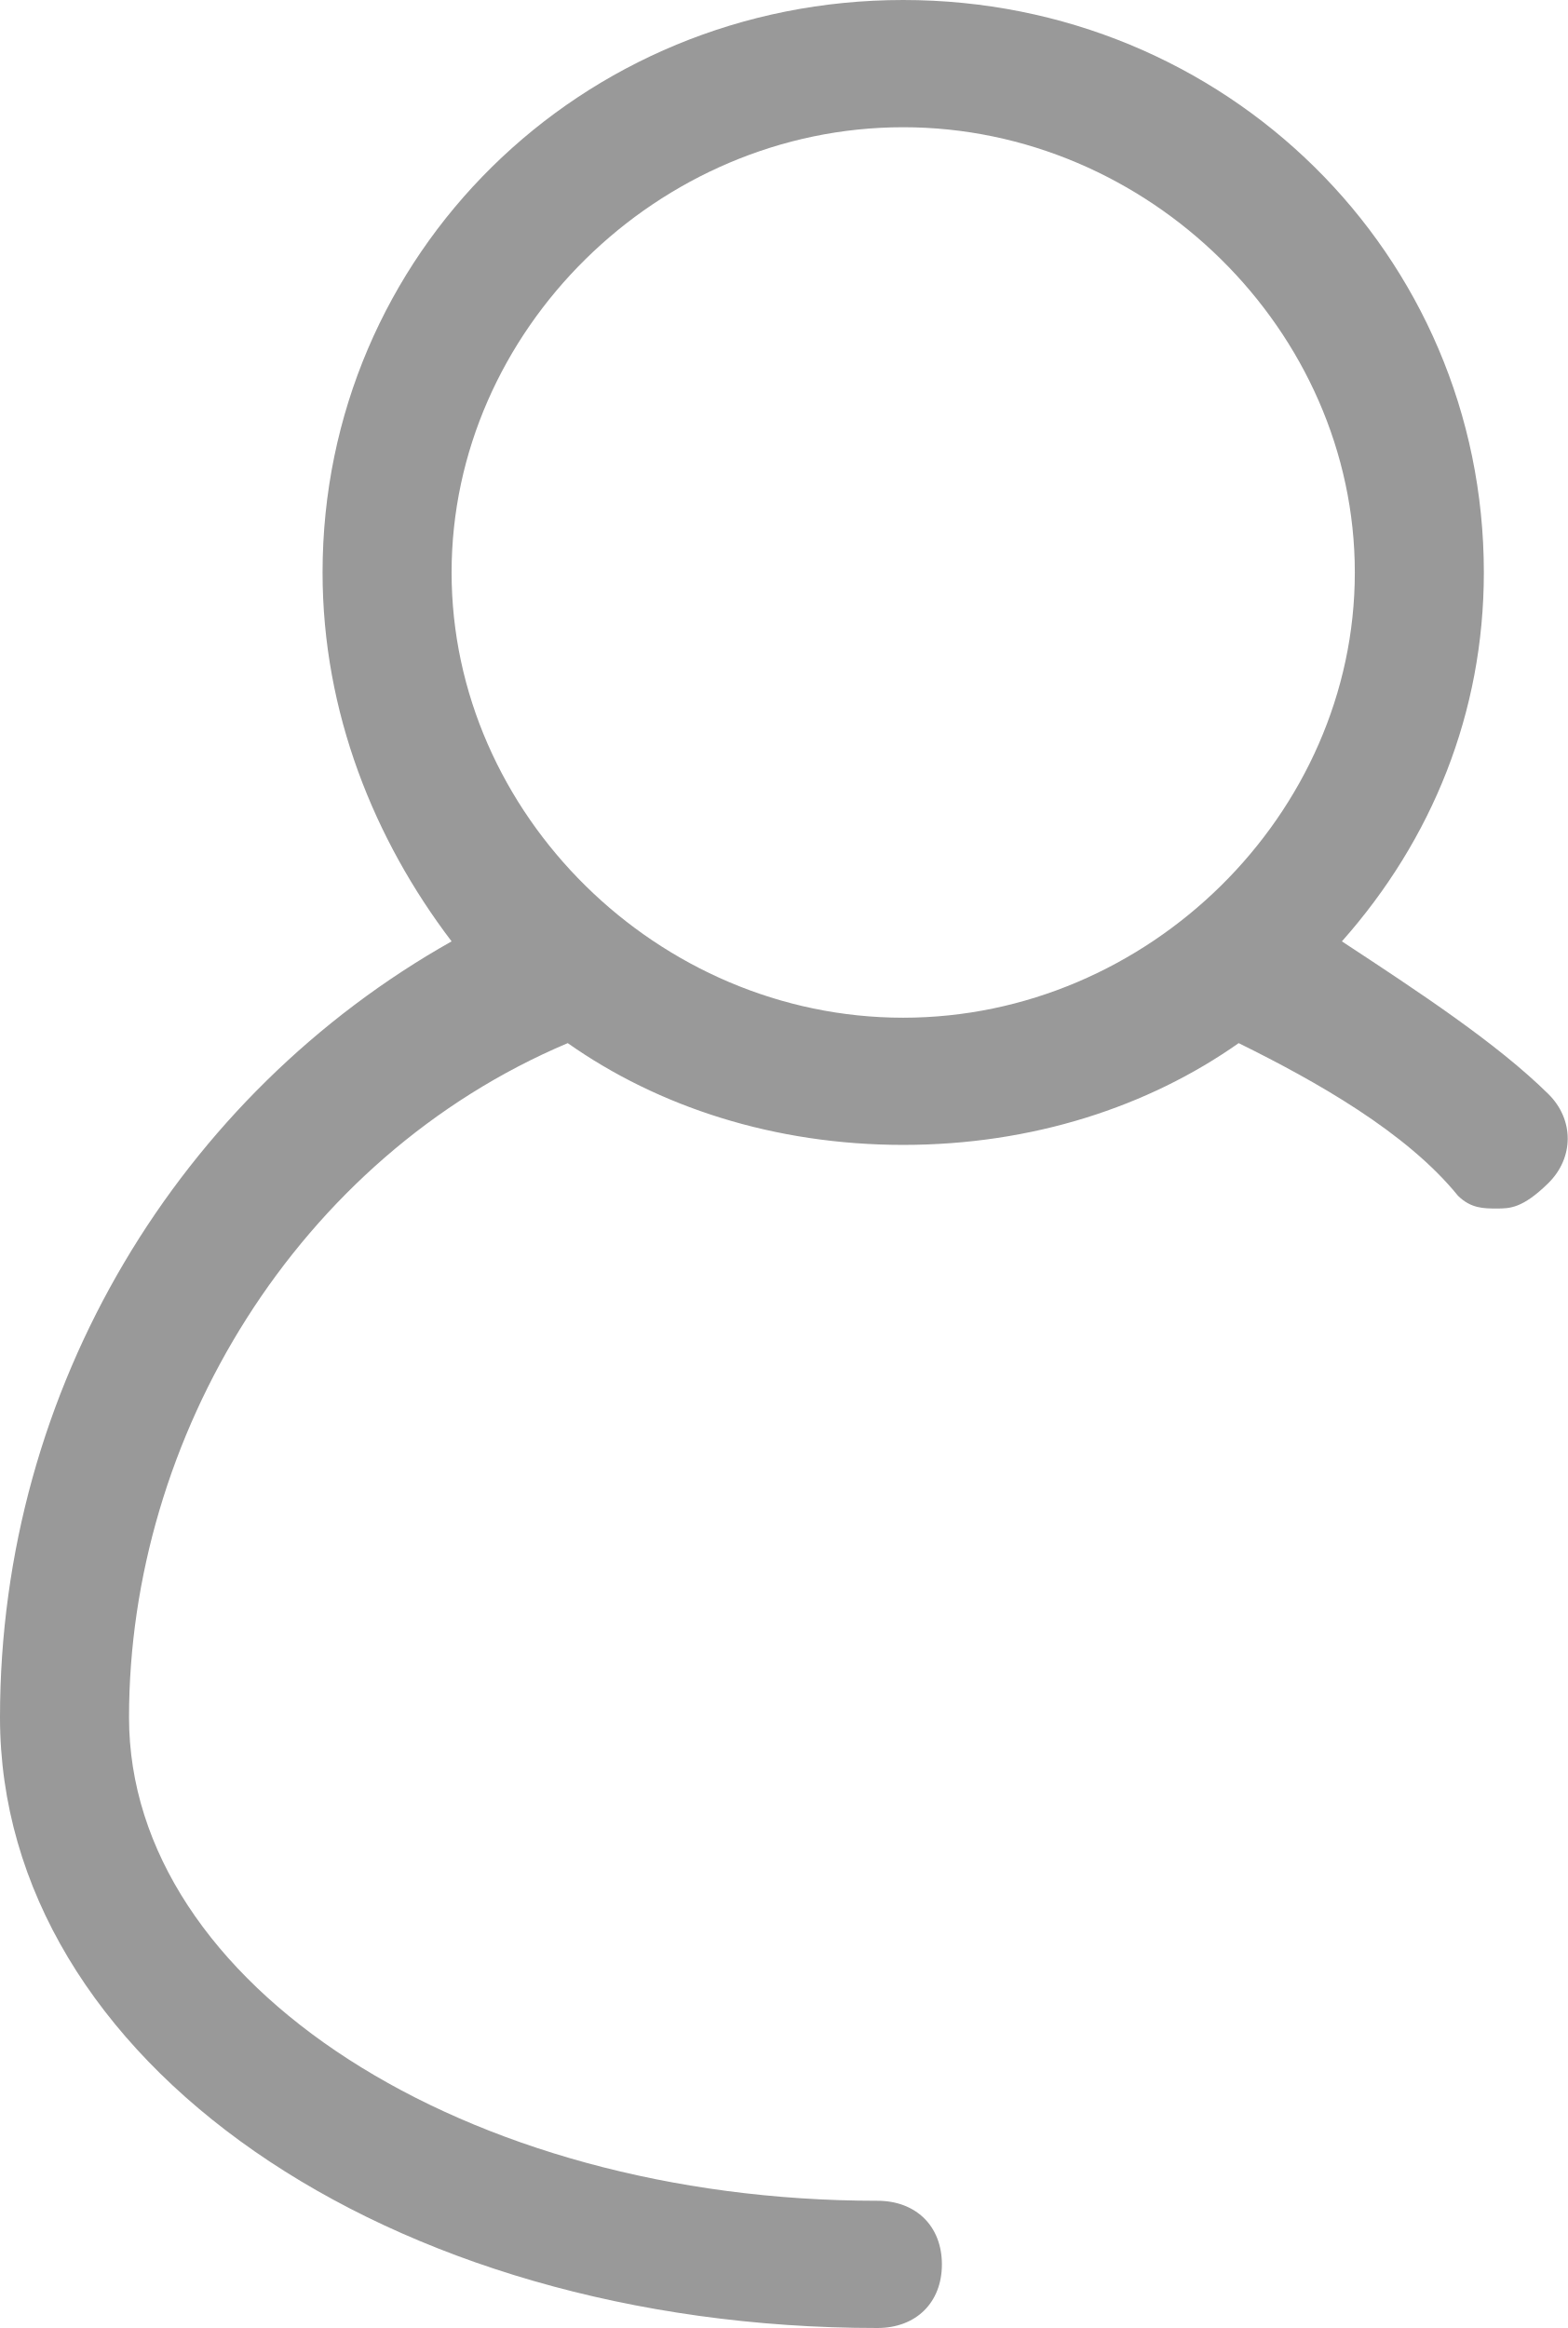
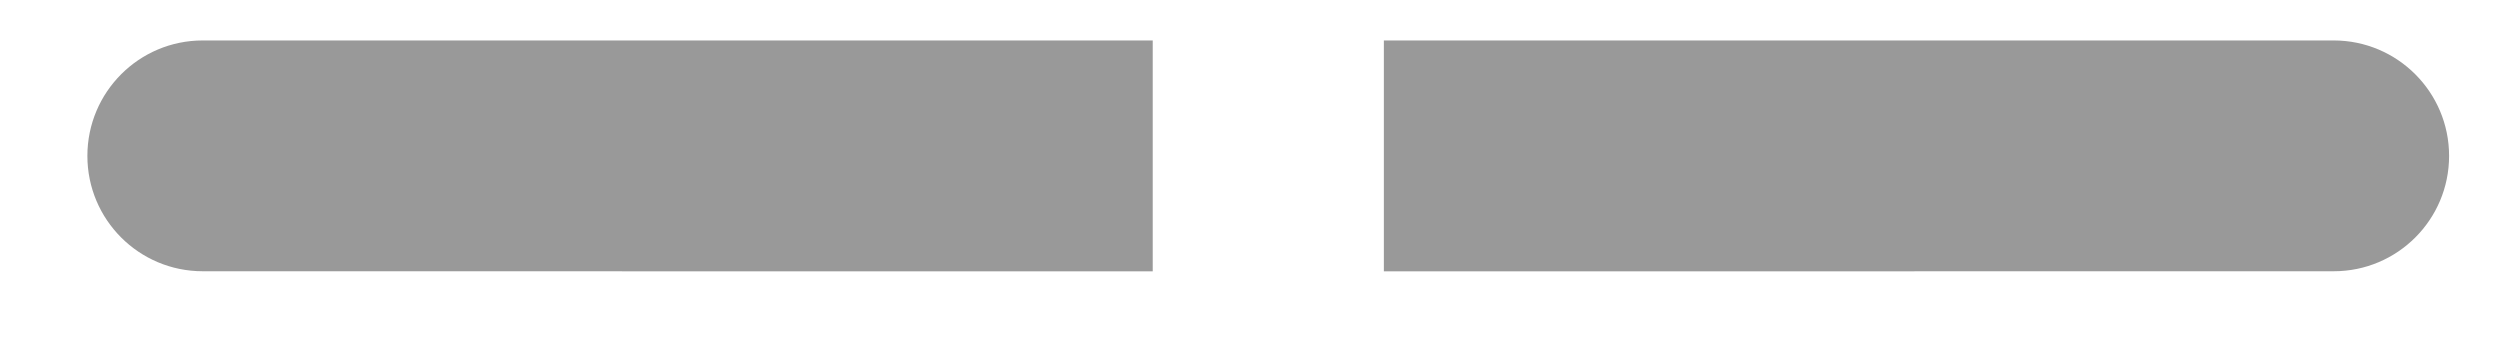
- <svg xmlns="http://www.w3.org/2000/svg" version="1.1" width="33px" height="49px">
-   <g transform="matrix(1 0 0 1 -295 -451 )">
-     <path d="M 32.593 24.902  C 33.136 24.366  33.136 23.563  32.593 23.027  C 31.506 21.956  29.877 20.885  28.247 19.814  C 30.148 17.672  31.235 14.995  31.235 12.049  C 31.235 5.355  25.802 0  19.012 0  C 12.222 0  6.79 5.355  6.79 12.049  C 6.79 14.995  7.877 17.672  9.506 19.814  C 3.802 23.027  0 29.186  0 36.148  C 0 43.377  8.148 49  18.469 49  C 19.284 49  19.827 48.464  19.827 47.661  C 19.827 46.858  19.284 46.322  18.469 46.322  C 9.778 46.322  2.716 41.77  2.716 36.148  C 2.716 30.257  6.247 24.366  11.951 21.956  C 13.852 23.295  16.296 24.098  19.012 24.098  C 21.728 24.098  24.173 23.295  26.074 21.956  C 27.704 22.76  29.605 23.831  30.691 25.169  C 30.963 25.437  31.235 25.437  31.506 25.437  C 31.778 25.437  32.049 25.437  32.593 24.902  Z M 19.012 21.421  C 13.852 21.421  9.506 17.137  9.506 12.049  C 9.506 6.962  13.852 2.678  19.012 2.678  C 24.173 2.678  28.519 6.962  28.519 12.049  C 28.519 17.137  24.173 21.421  19.012 21.421  Z " fill-rule="nonzero" fill="#999999" stroke="none" transform="matrix(1 0 0 1 295 451 )" />
+ <svg xmlns="http://www.w3.org/2000/svg" version="1.1" width="22px" height="3px">
+   <g transform="matrix(1 0 0 1 -67 -476 )">
+     <path d="M 10.144 0.356  L 1.784 0.356  C 1.223 0.356  0.769 0.811  0.769 1.372  C 0.769 1.933  1.223 2.387  1.784 2.387  L 10.144 2.388  L 10.144 0.356  Z M 20.536 0.356  C 20.535 0.356  20.535 0.356  20.534 0.356  L 12.178 0.356  L 12.178 2.388  L 20.537 2.387  C 21.098 2.387  21.552 1.932  21.552 1.372  C 21.552 0.811  21.097 0.356  20.536 0.356  Z " fill-rule="nonzero" fill="#999999" stroke="none" transform="matrix(1 0 0 1 67 476 )" />
  </g>
</svg>
